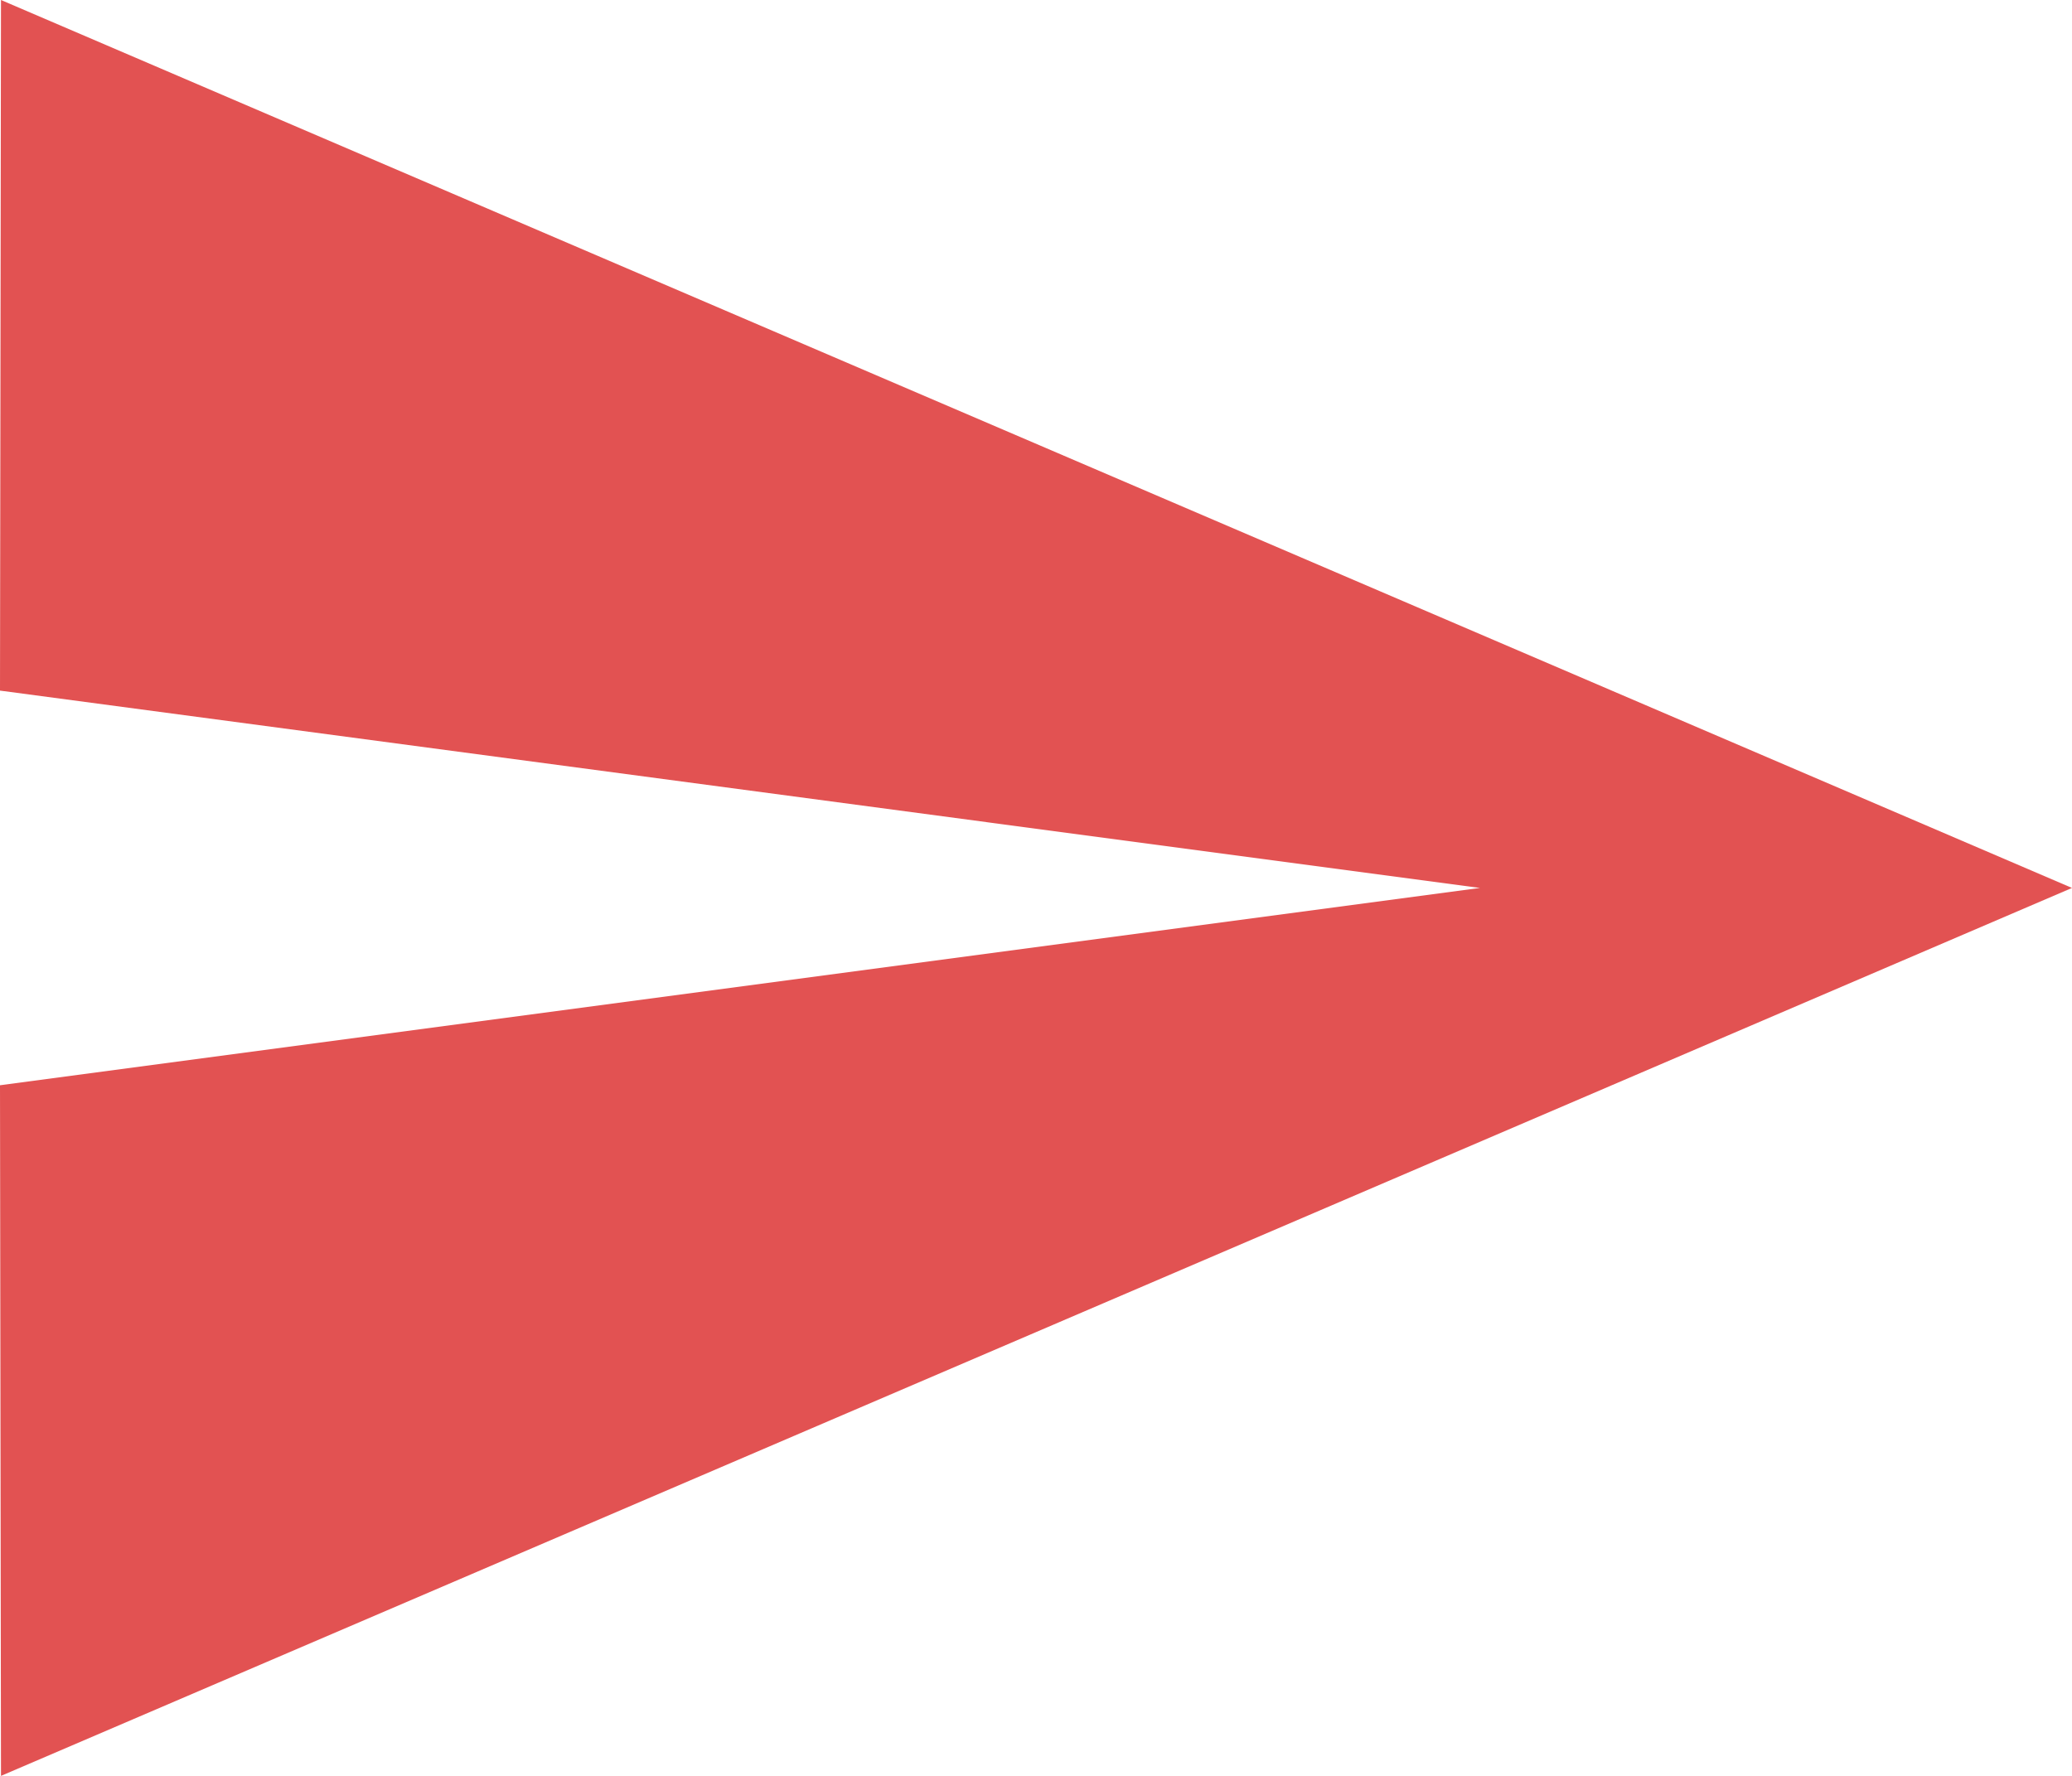
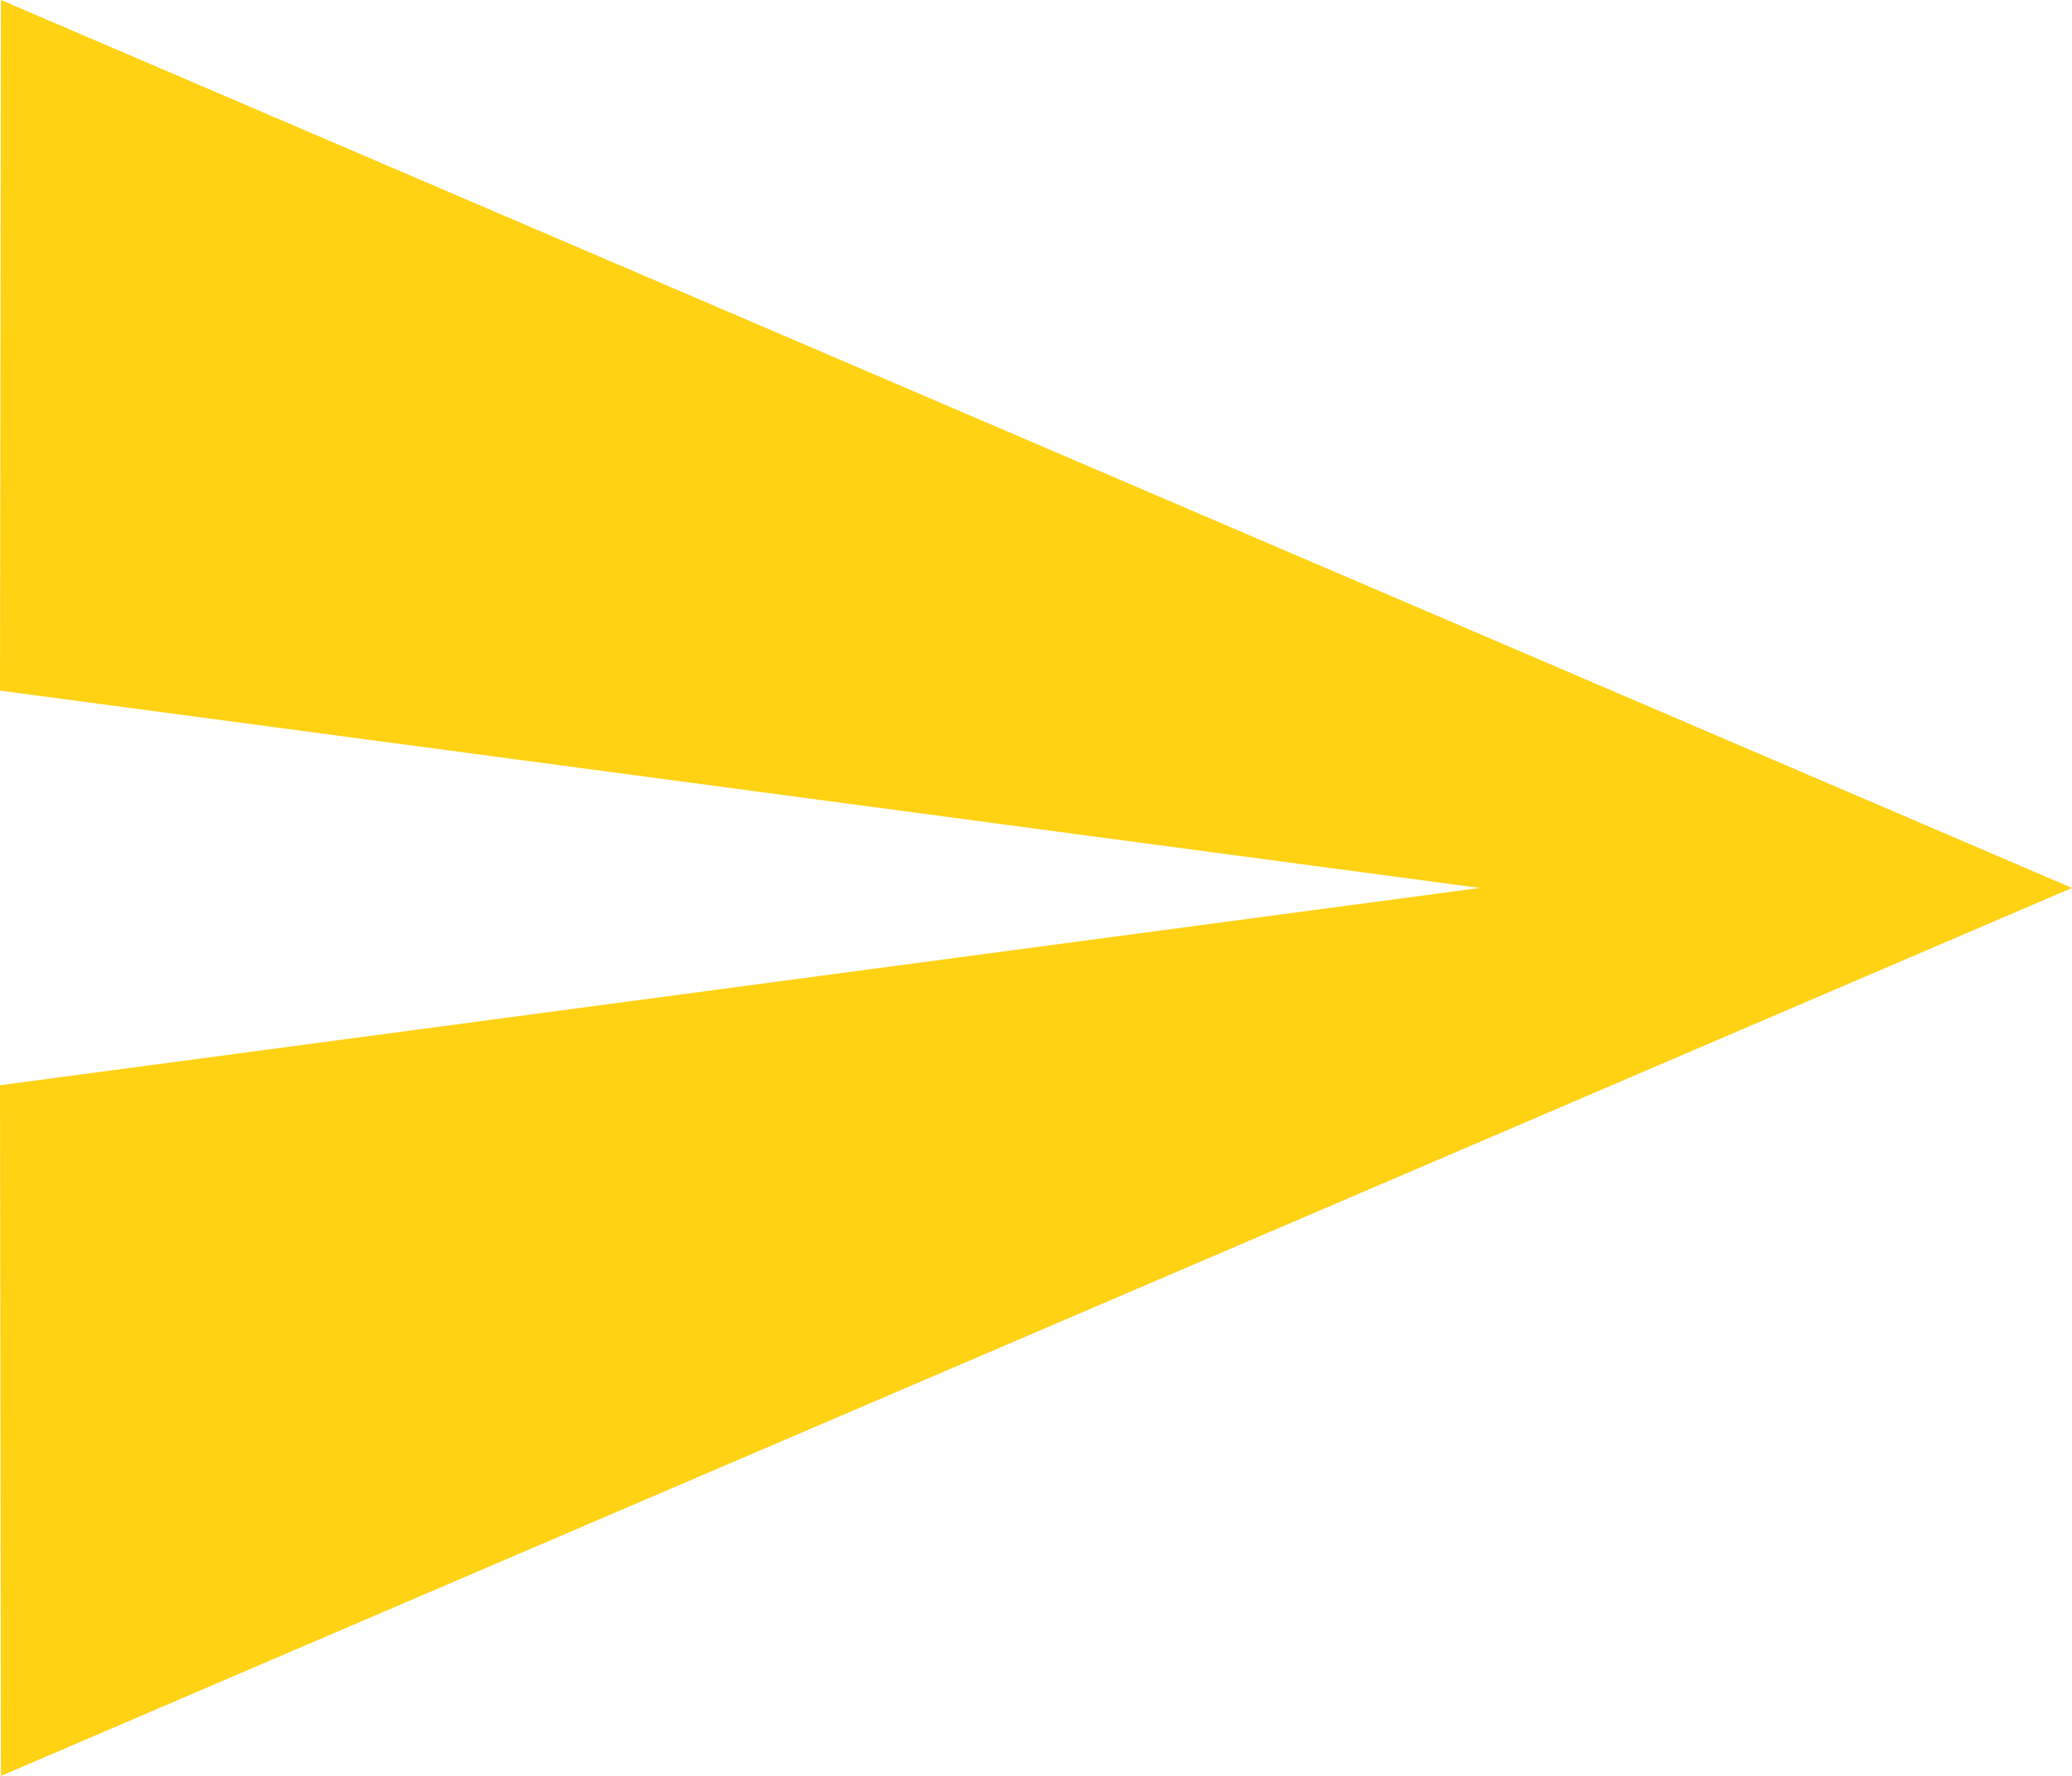
<svg xmlns="http://www.w3.org/2000/svg" width="21px" height="18px" viewBox="0 0 21 18" version="1.1">
  <defs />
  <g id="Page-1" stroke="none" stroke-width="1" fill="none" fill-rule="evenodd">
    <g id="Content" transform="translate(-338, -195)">
      <g id="ic_send" transform="translate(336, 192)">
        <g id="Icon-24px">
-           <polygon id="Shape" fill="#e25252" points="2.01 21 23 12 2.01 3 2 10 17 12 2 14" />
+           <polygon id="Shape" fill="#ffd213" points="2.01 21 23 12 2.01 3 2 10 17 12 2 14" />
          <polygon id="Shape" points="0 0 24 0 24 24 0 24" />
        </g>
      </g>
    </g>
  </g>
</svg>
